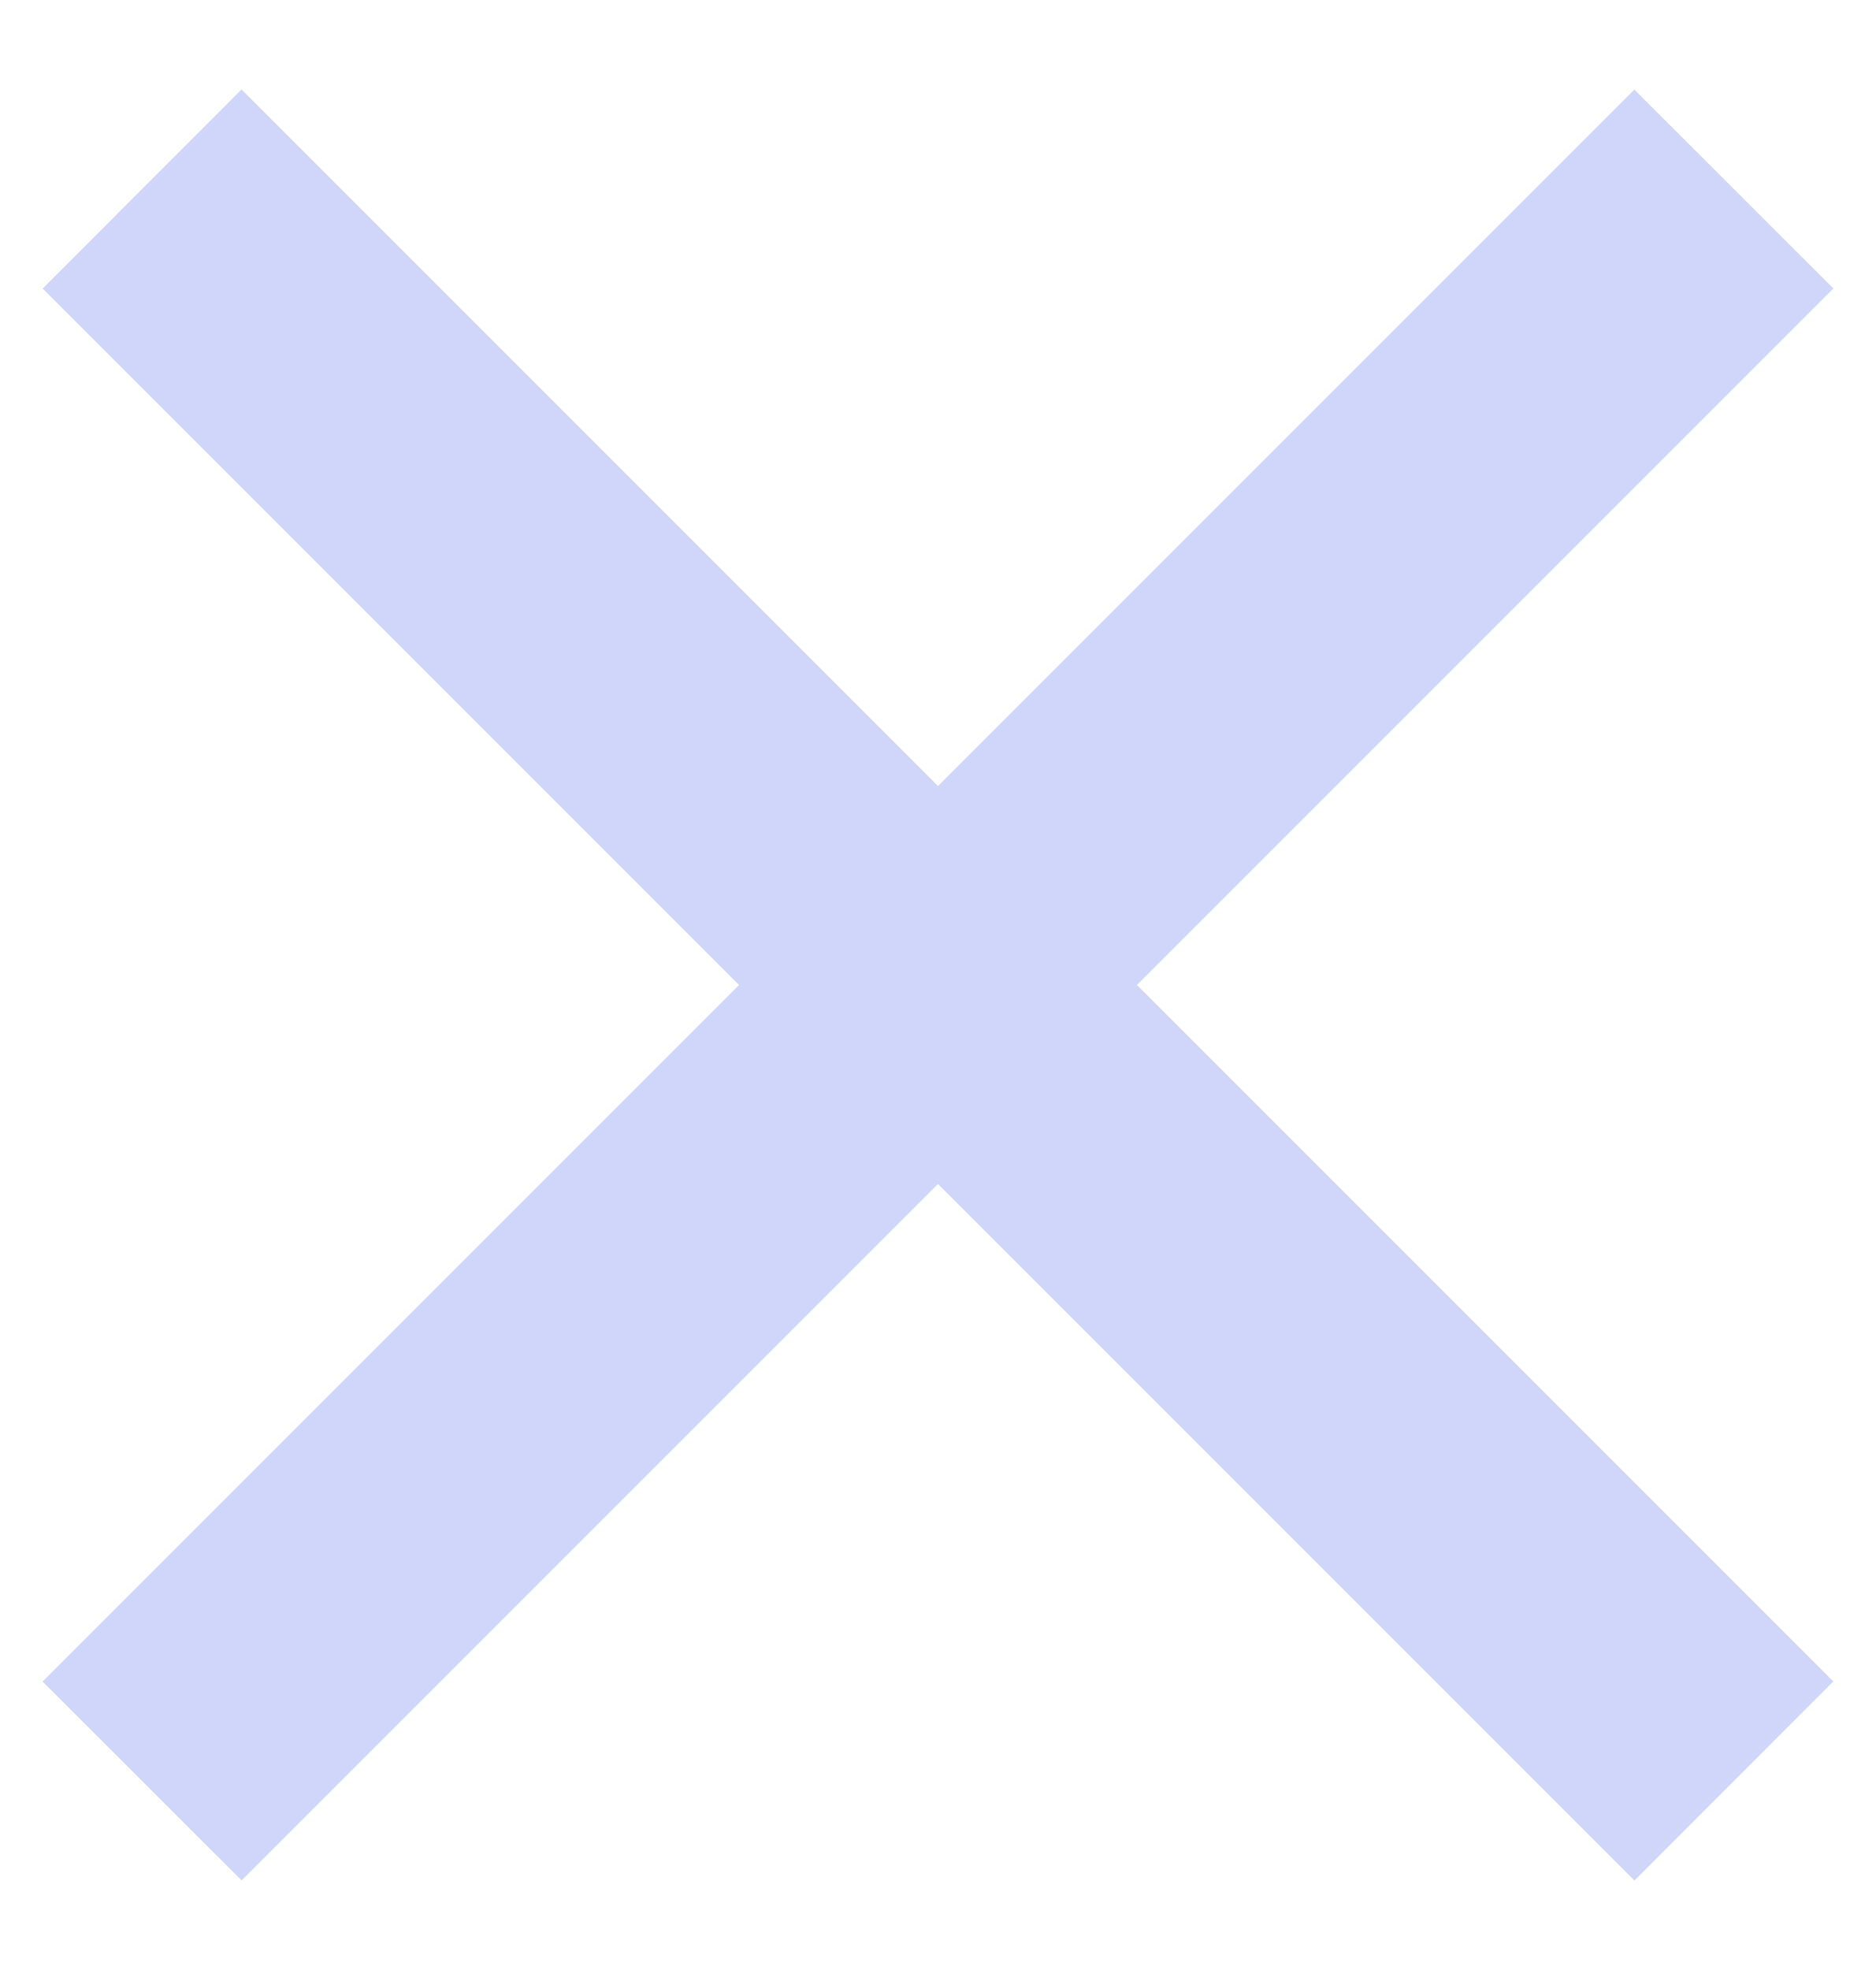
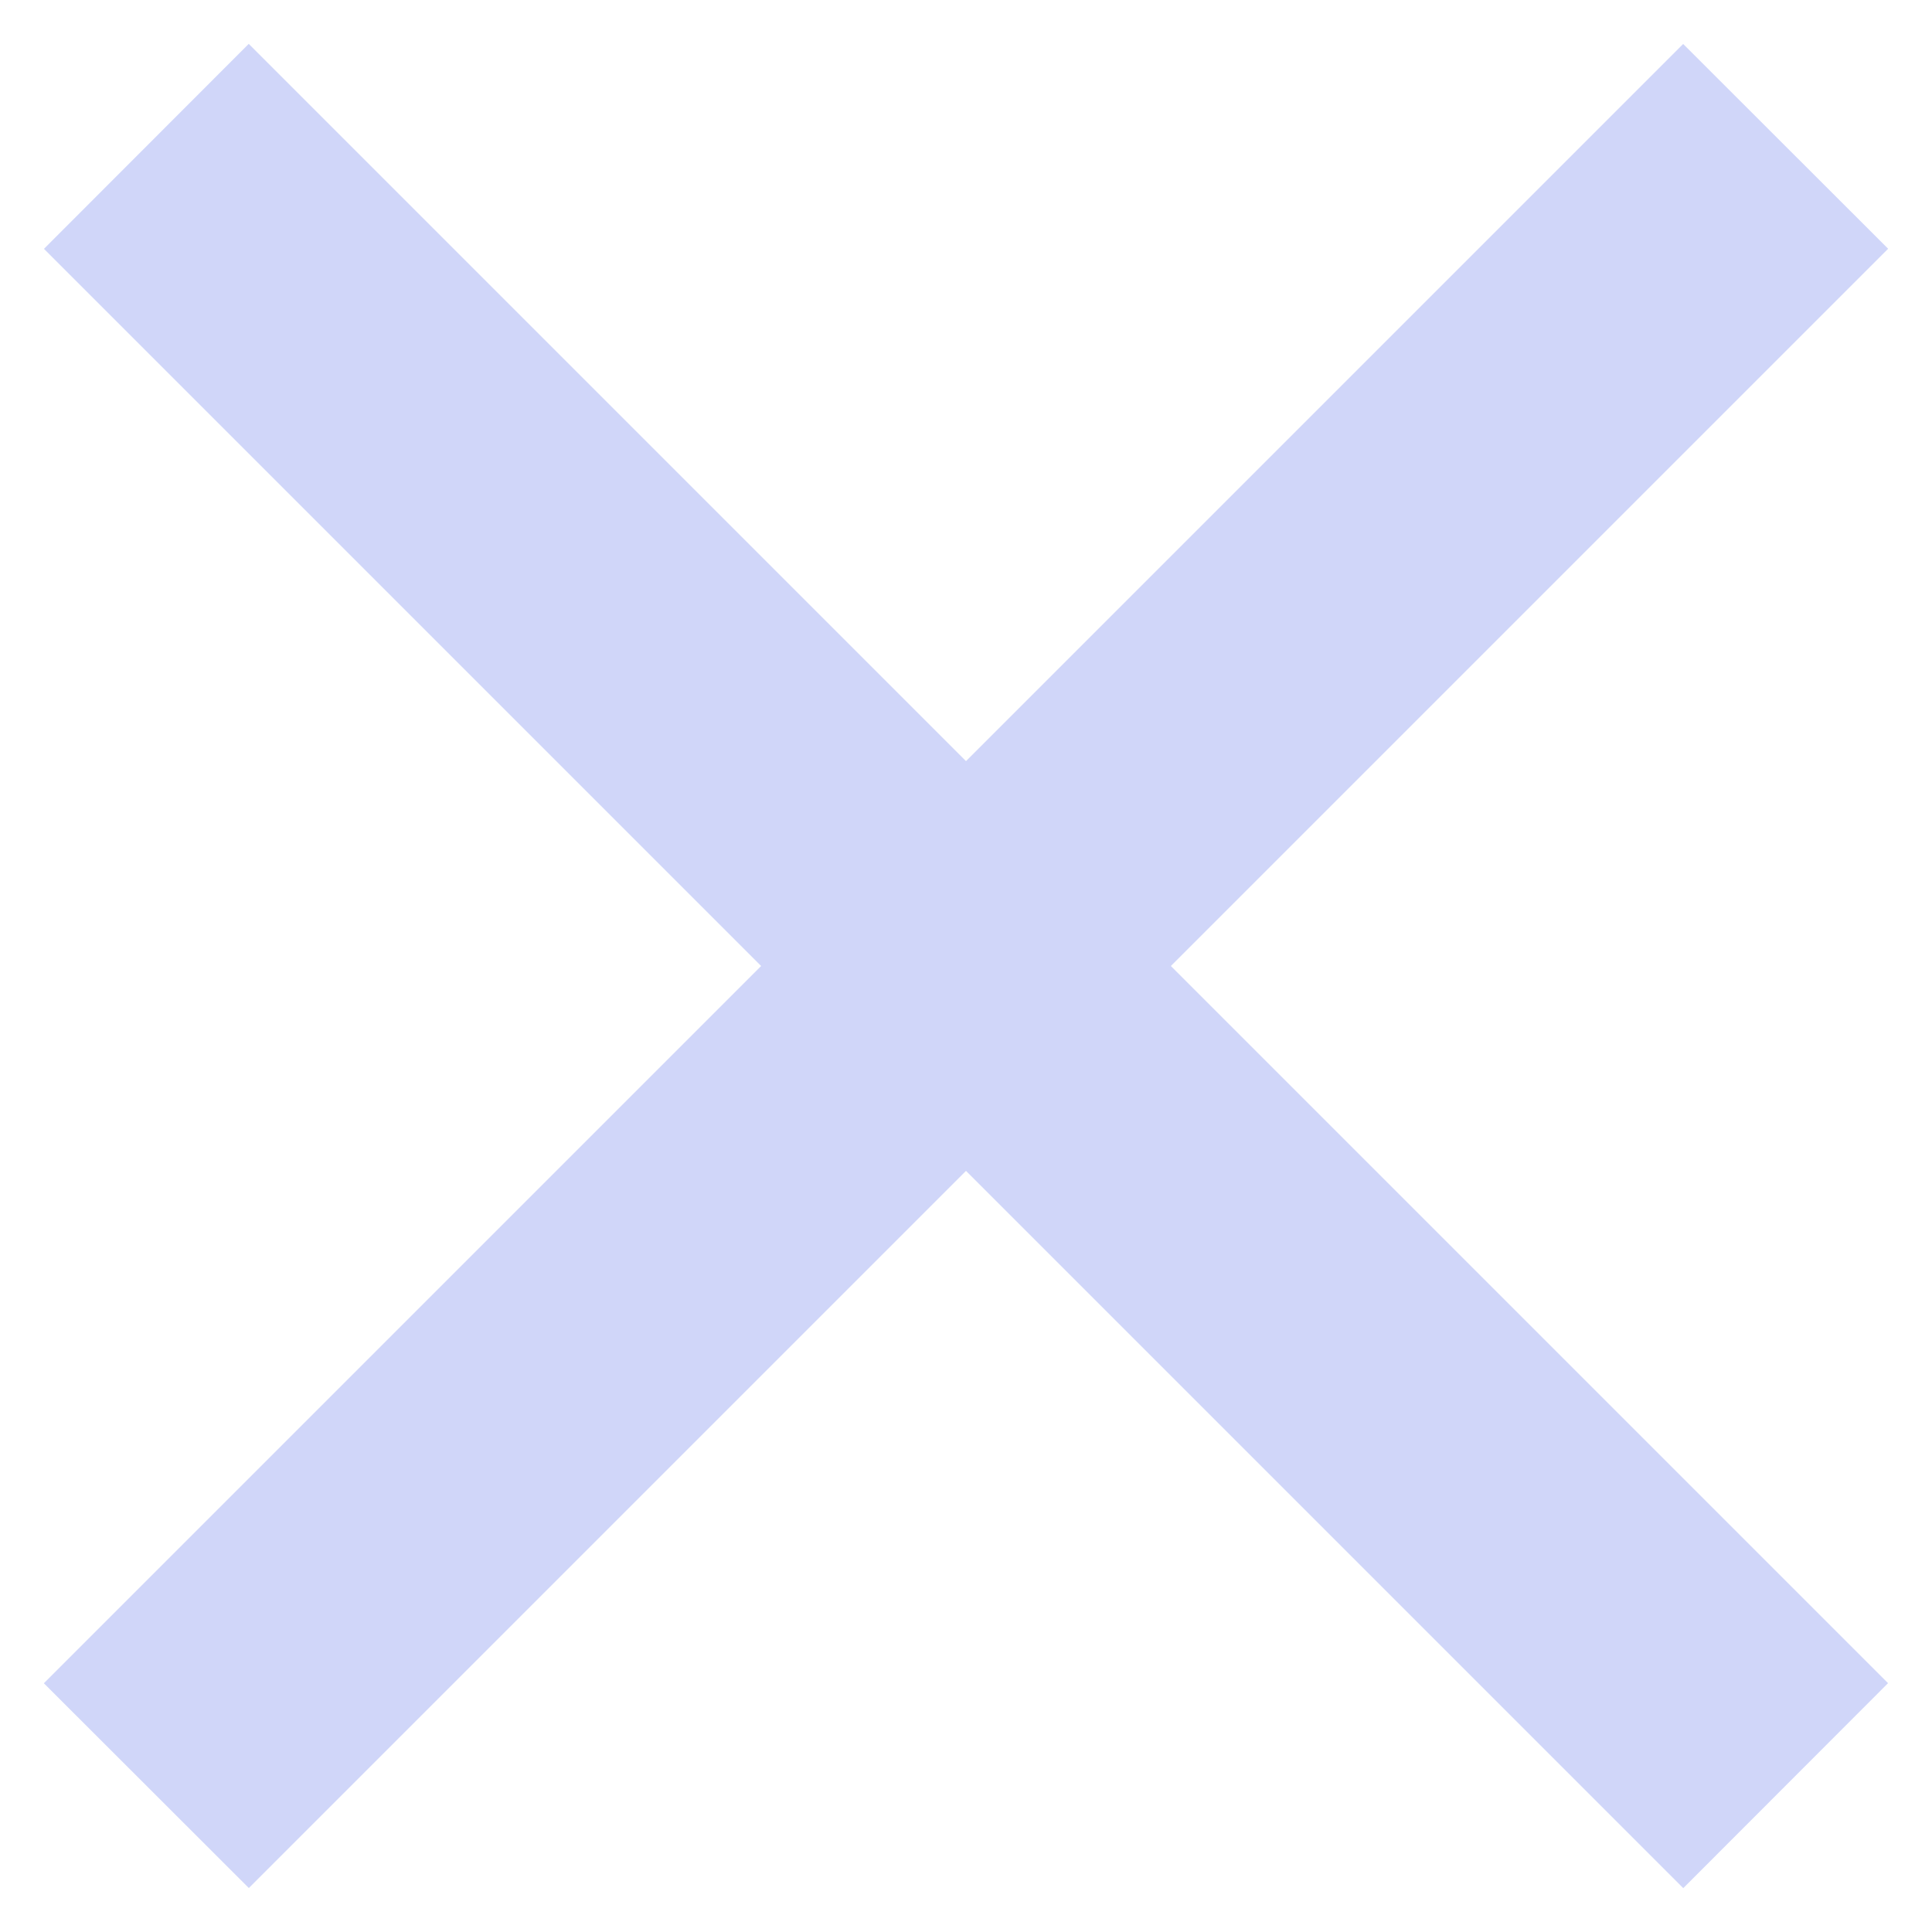
- <svg xmlns="http://www.w3.org/2000/svg" width="20" height="21">
-   <g fill="#D0D6F9" fill-rule="evenodd">
-     <path d="M2.575.954l16.97 16.97-2.12 2.122L.455 3.076z" />
-     <path d="M.454 17.925L17.424.955l2.122 2.12-16.97 16.97z" />
+ <svg xmlns="http://www.w3.org/2000/svg" clip-rule="evenodd" fill-rule="evenodd" stroke-linejoin="round" stroke-miterlimit="2" viewBox="0 0 20 20">
+   <g fill="#d0d6f9">
+     <path d="m2.575.454 16.97 16.97-2.12 2.122-16.97-16.97 2.12-2.122z" />
+     <path d="m.454 17.425 16.97-16.97 2.122 2.12-16.97 16.97-2.122-2.12z" />
  </g>
</svg>
